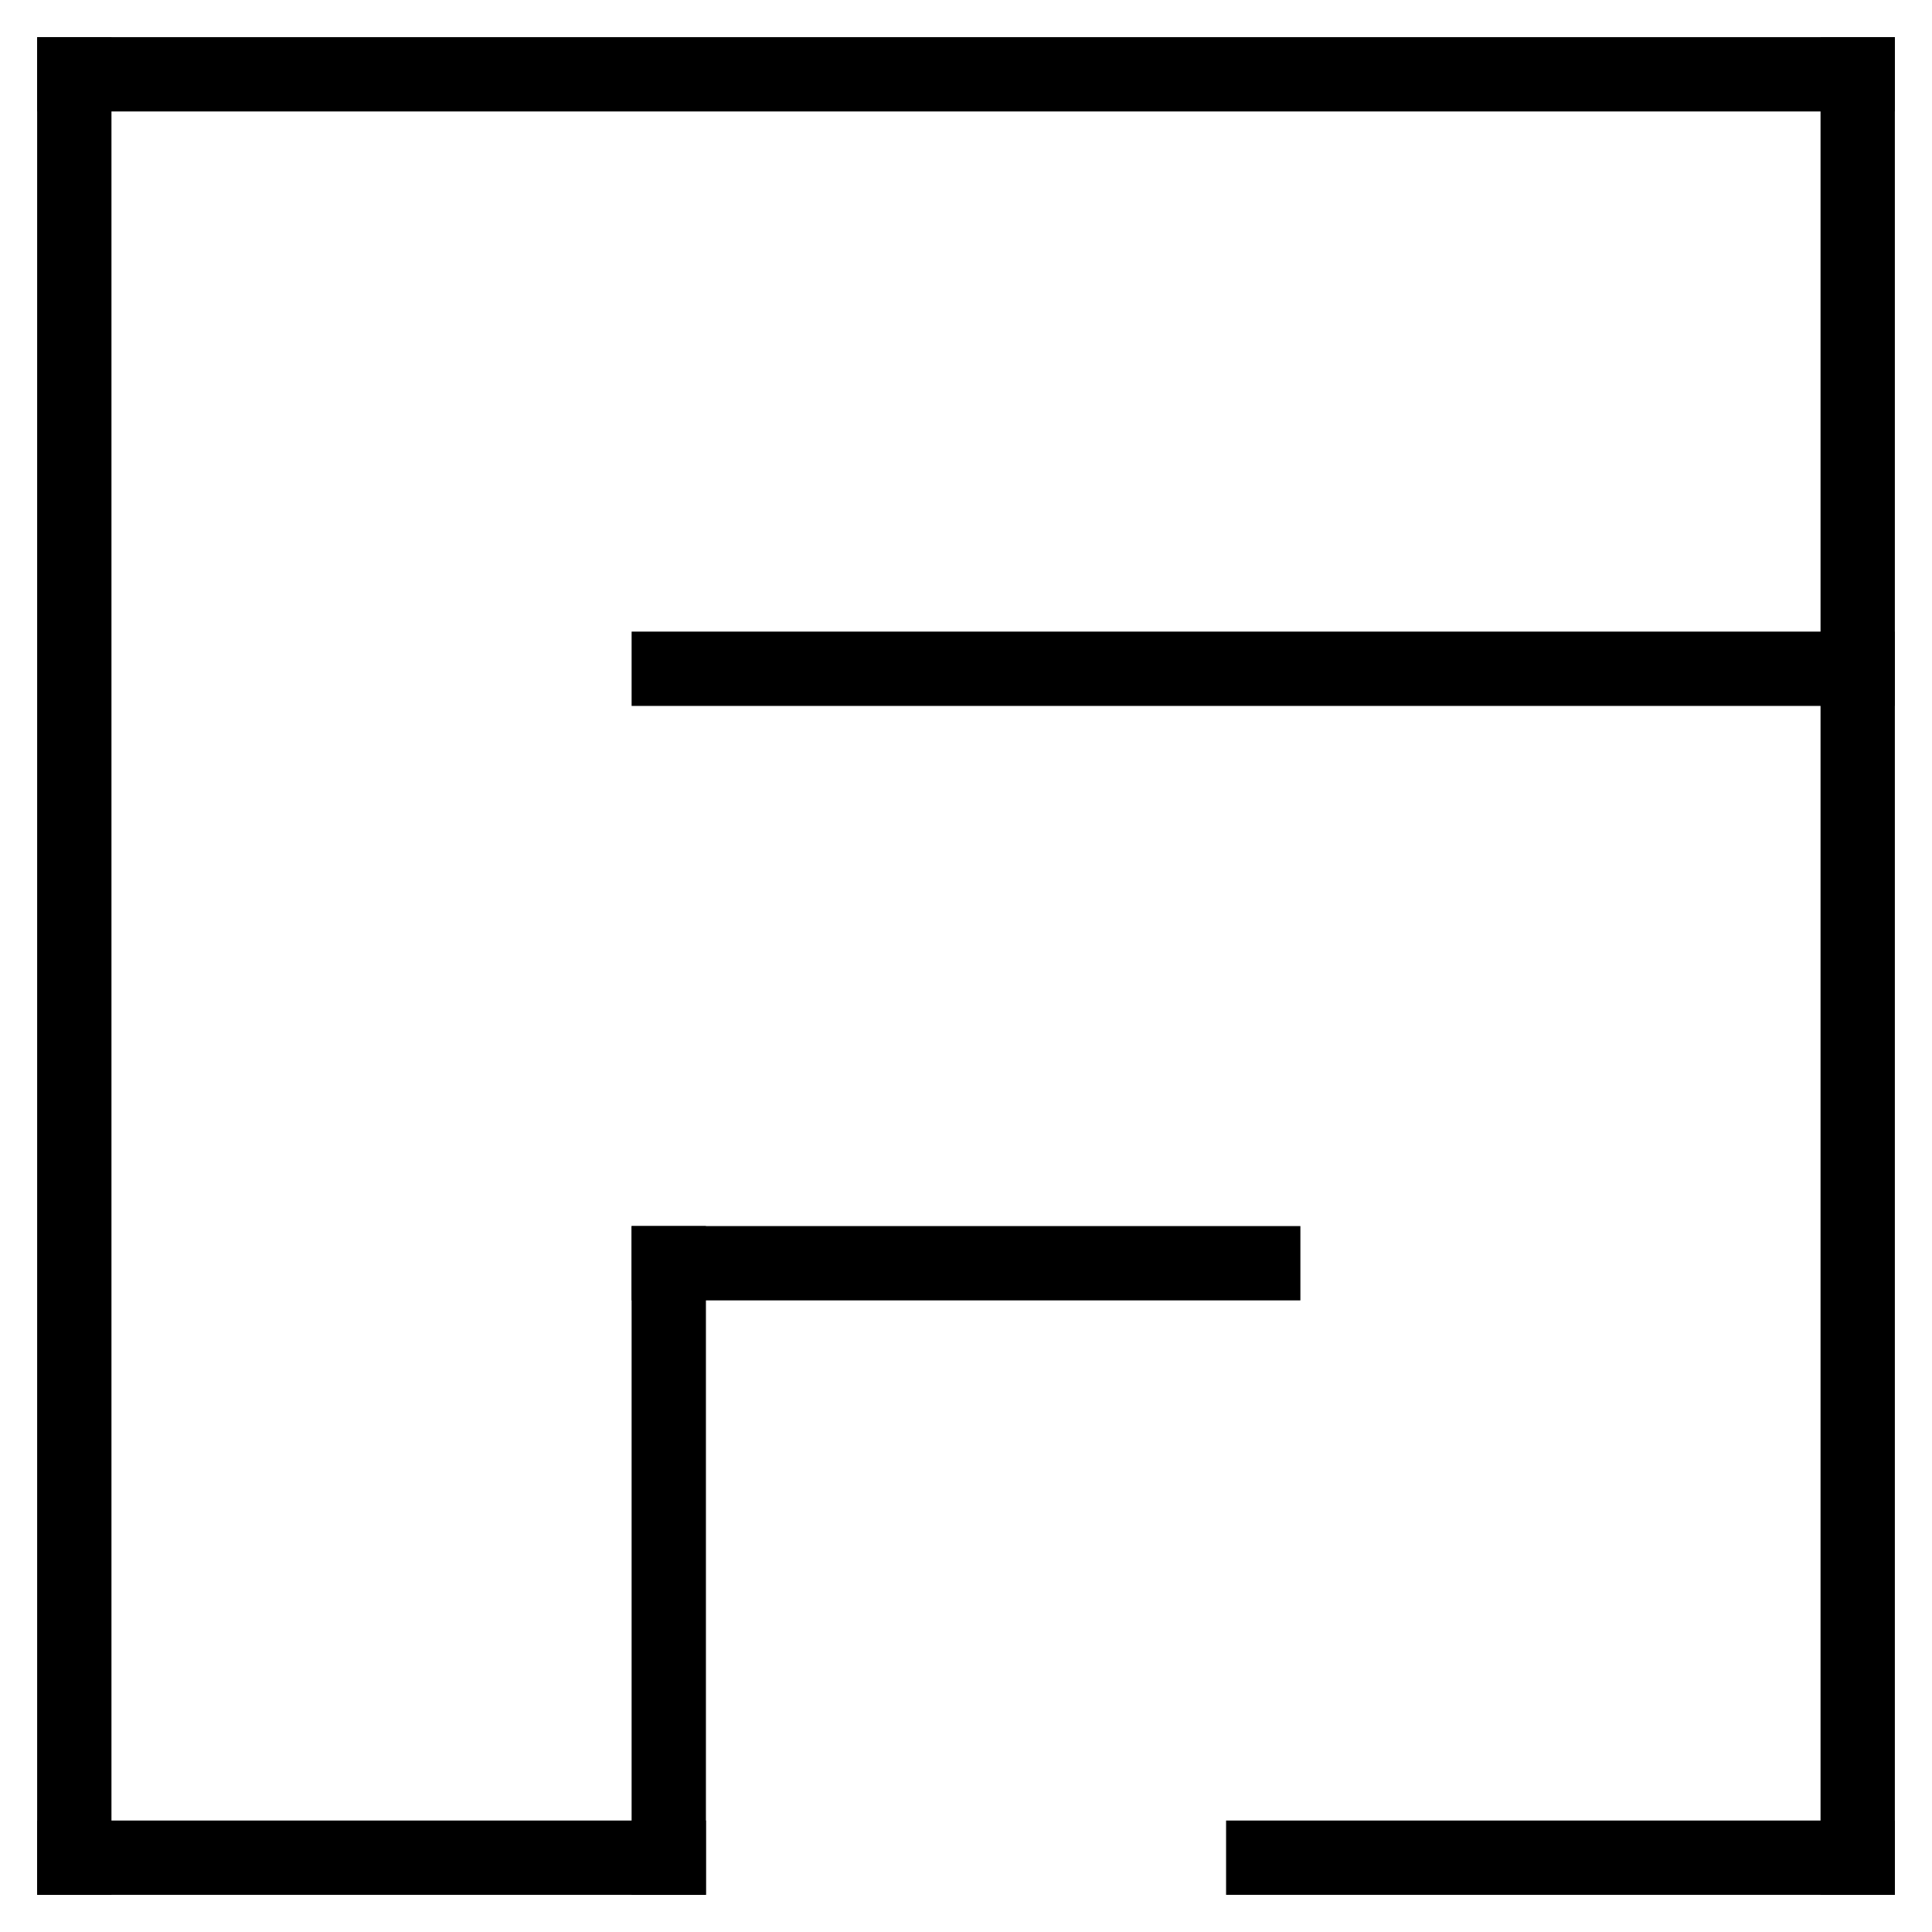
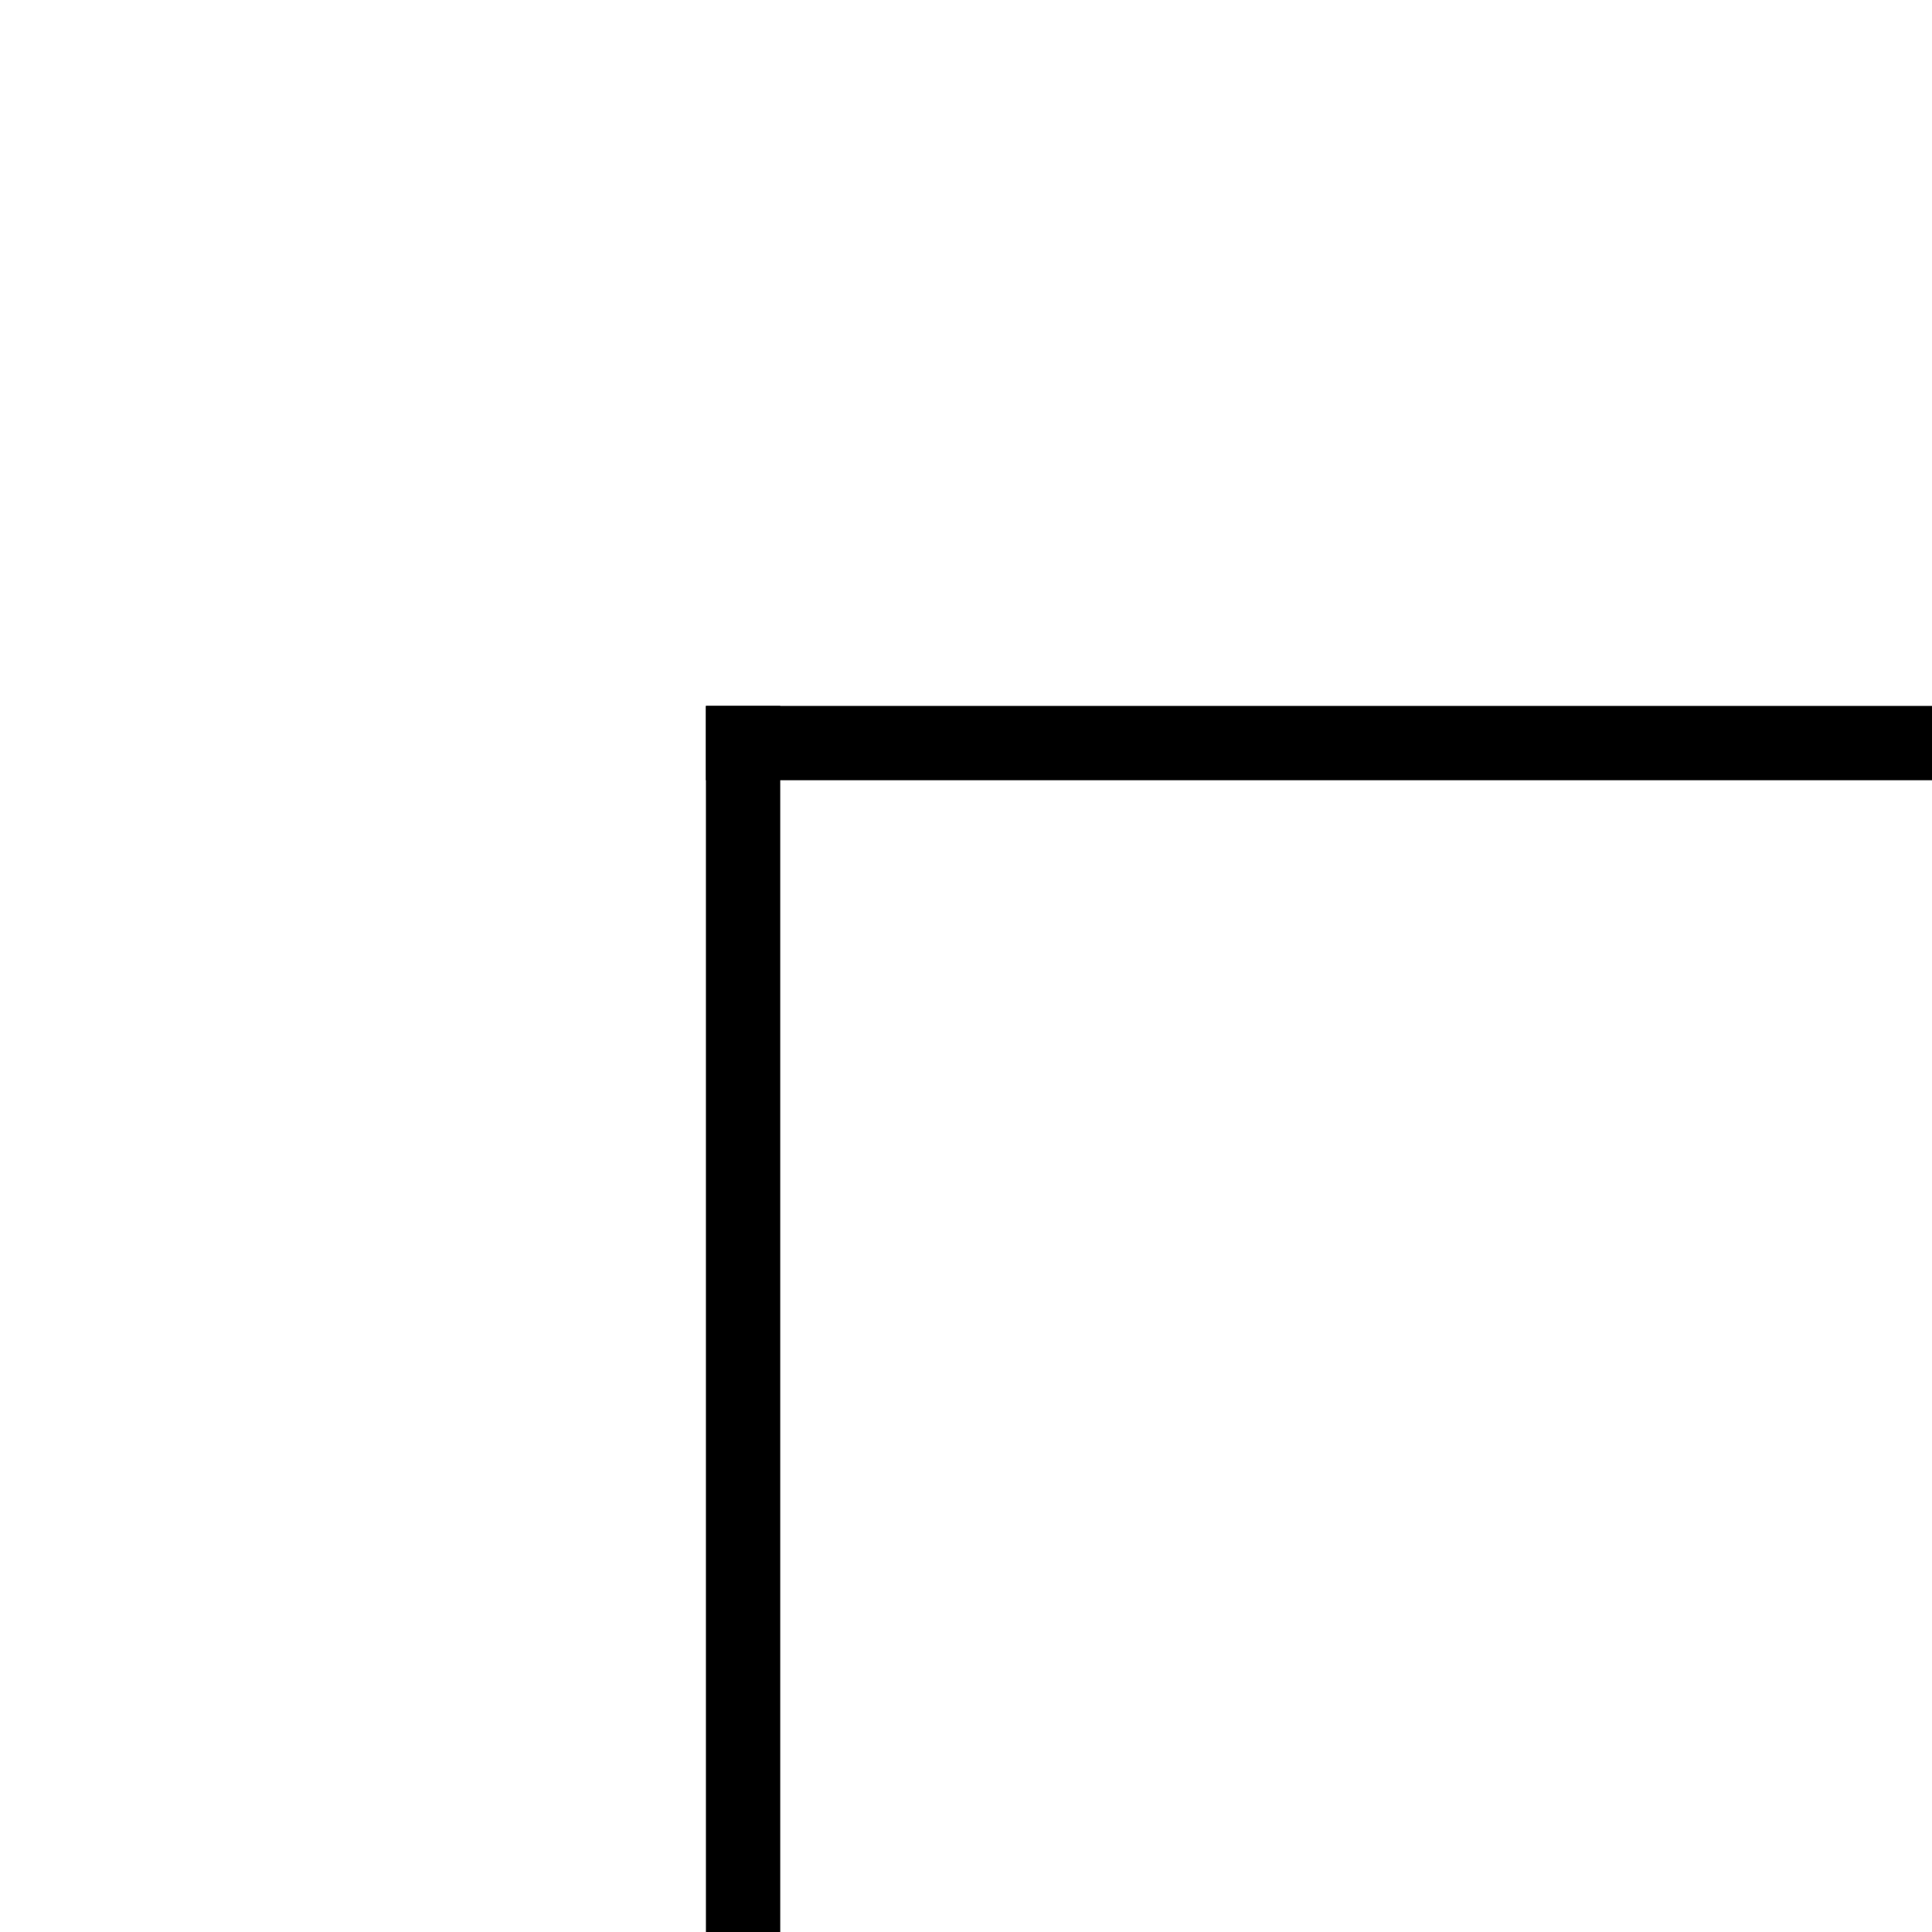
<svg xmlns="http://www.w3.org/2000/svg" width="52" height="52" version="1.1">
  <g fill="none" stroke="#000000" stroke-width="2" stroke-linecap="square">
-     <line x1="2" y1="2" x2="2" y2="50" />
-     <line x1="2" y1="50" x2="18" y2="50" />
-     <line x1="2" y1="2" x2="50" y2="2" />
-     <line x1="18" y1="34" x2="18" y2="50" />
-     <line x1="18" y1="34" x2="34" y2="34" />
-     <line x1="18" y1="18" x2="50" y2="18" />
-     <line x1="34" y1="50" x2="50" y2="50" />
-     <line x1="50" y1="2" x2="50" y2="50" />
+     <line x1="20" y1="20" x2="20" y2="500" />
+     <line x1="20" y1="500" x2="180" y2="500" />
+     <line x1="20" y1="20" x2="500" y2="20" />
+     <line x1="180" y1="340" x2="180" y2="500" />
+     <line x1="180" y1="340" x2="340" y2="340" />
+     <line x1="180" y1="180" x2="500" y2="180" />
+     <line x1="340" y1="500" x2="500" y2="500" />
+     <line x1="500" y1="20" x2="500" y2="500" />
  </g>
</svg>
